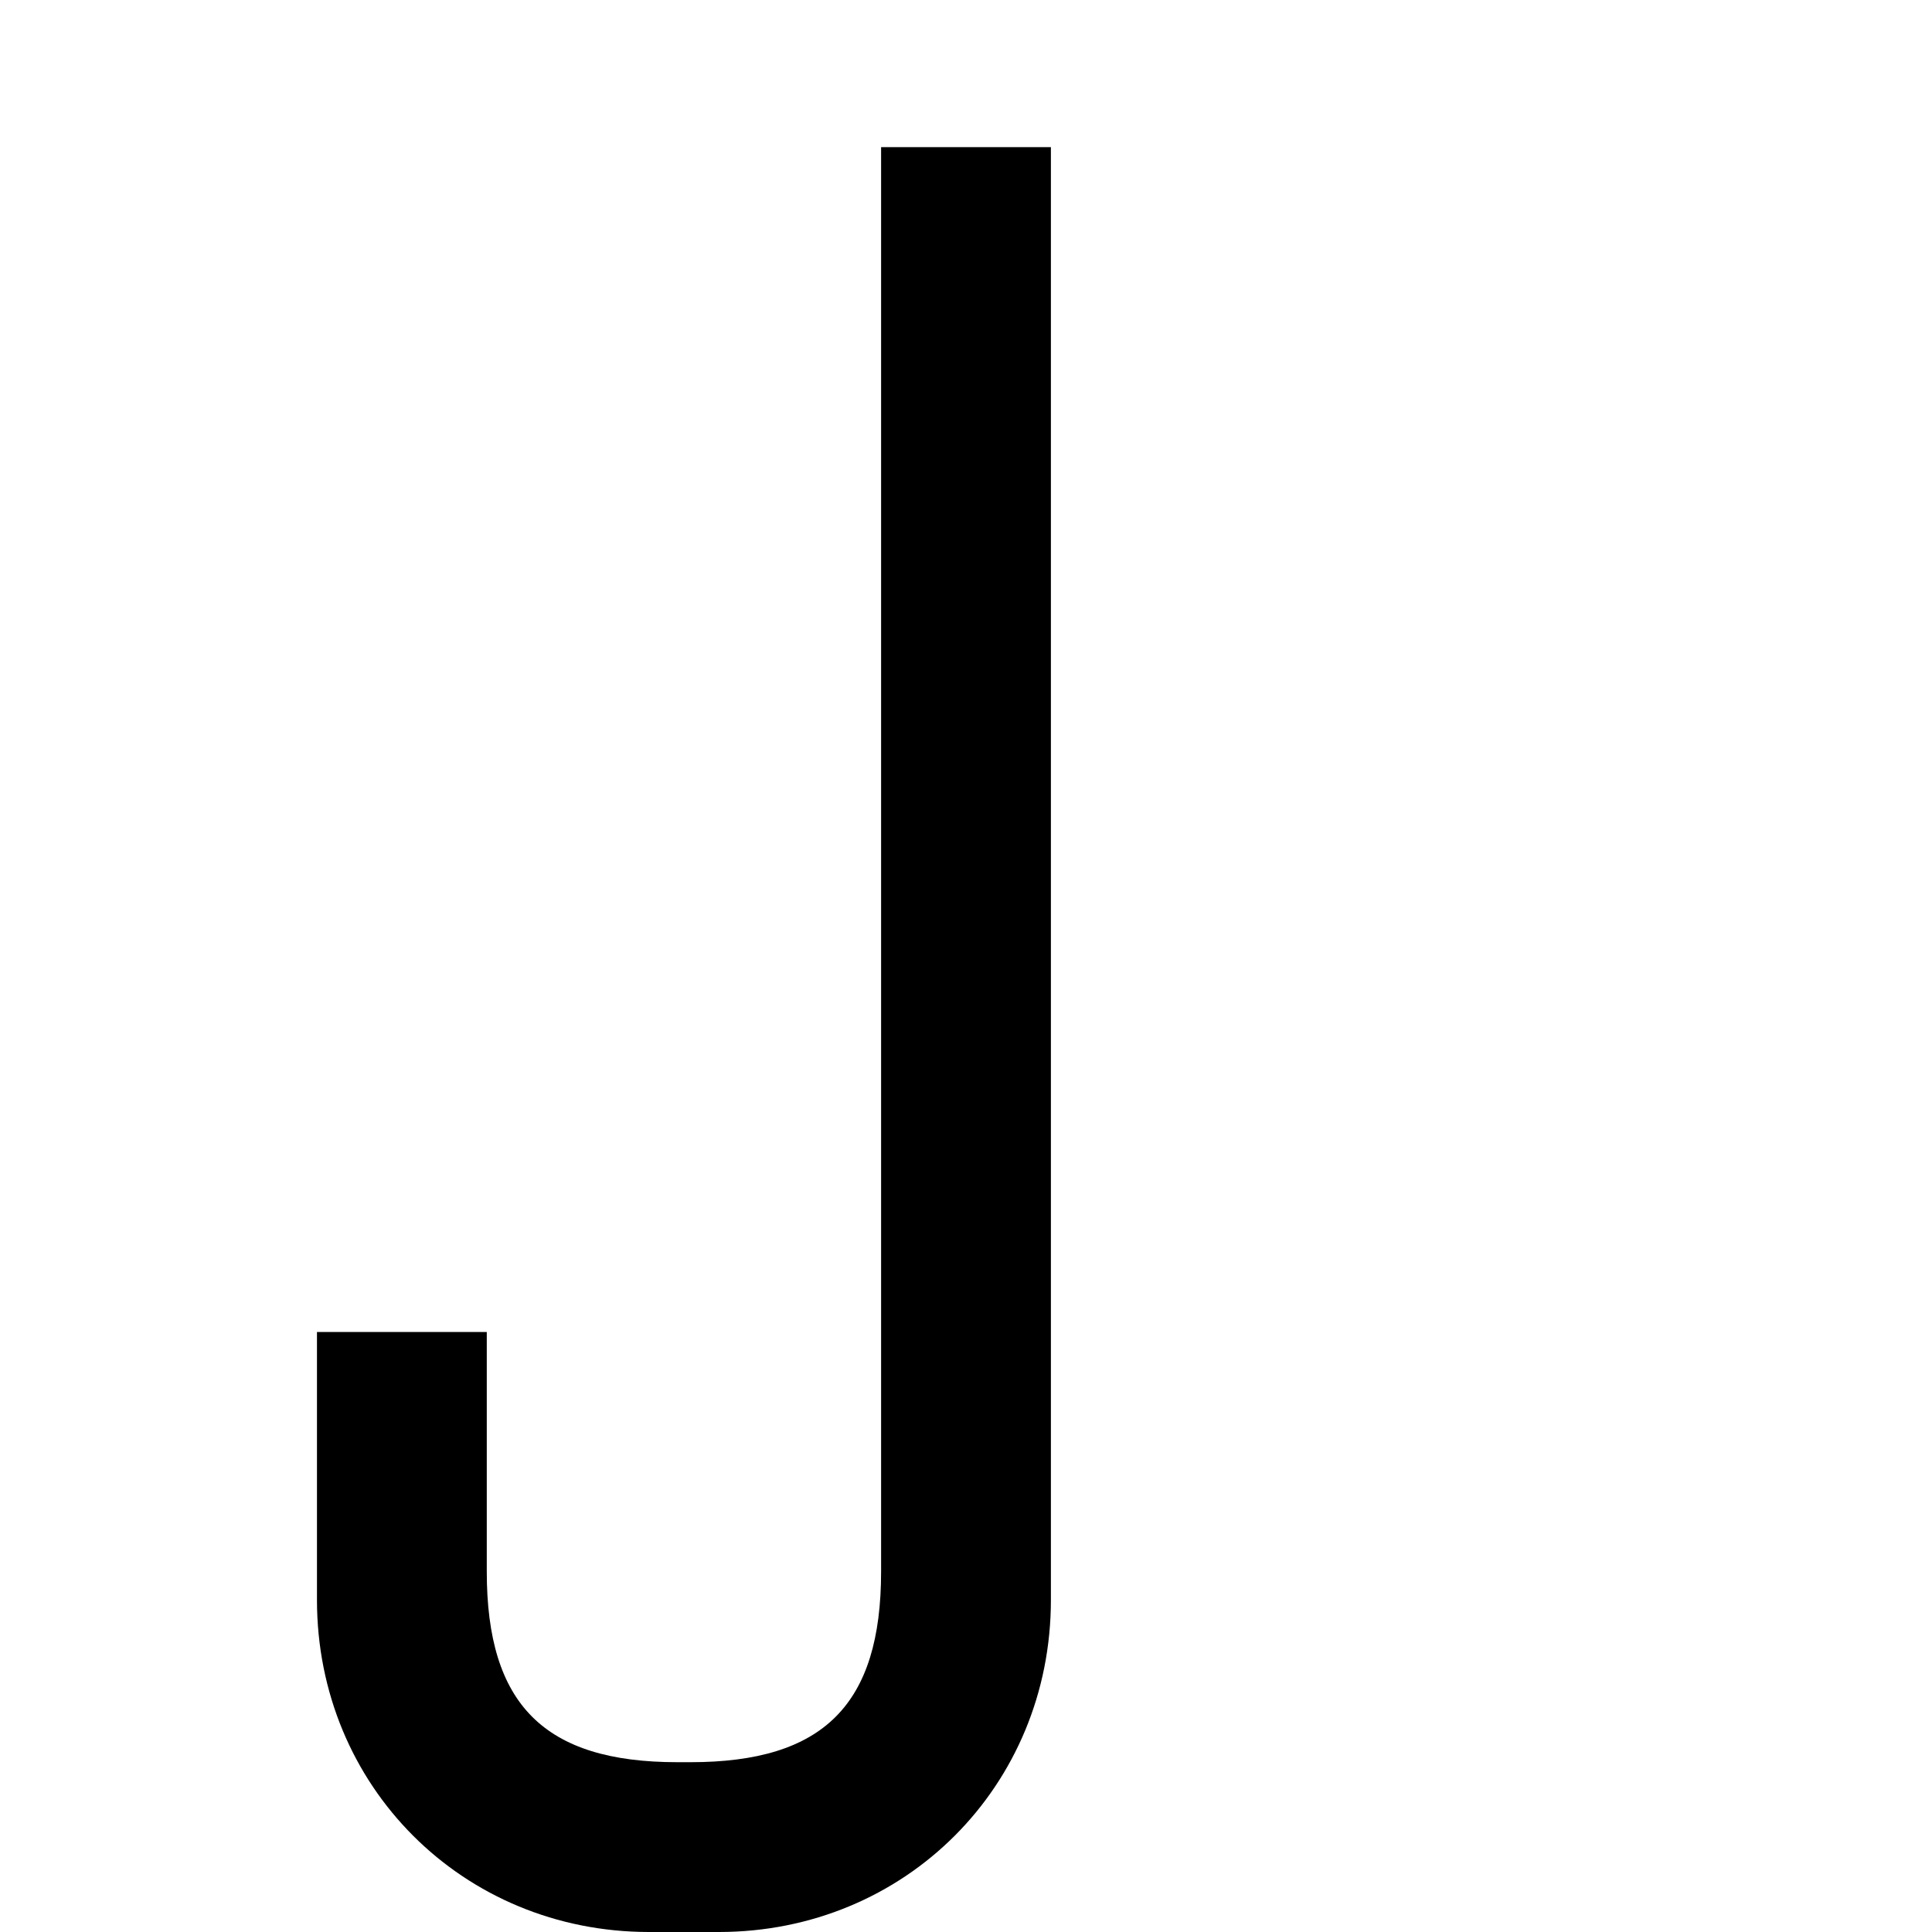
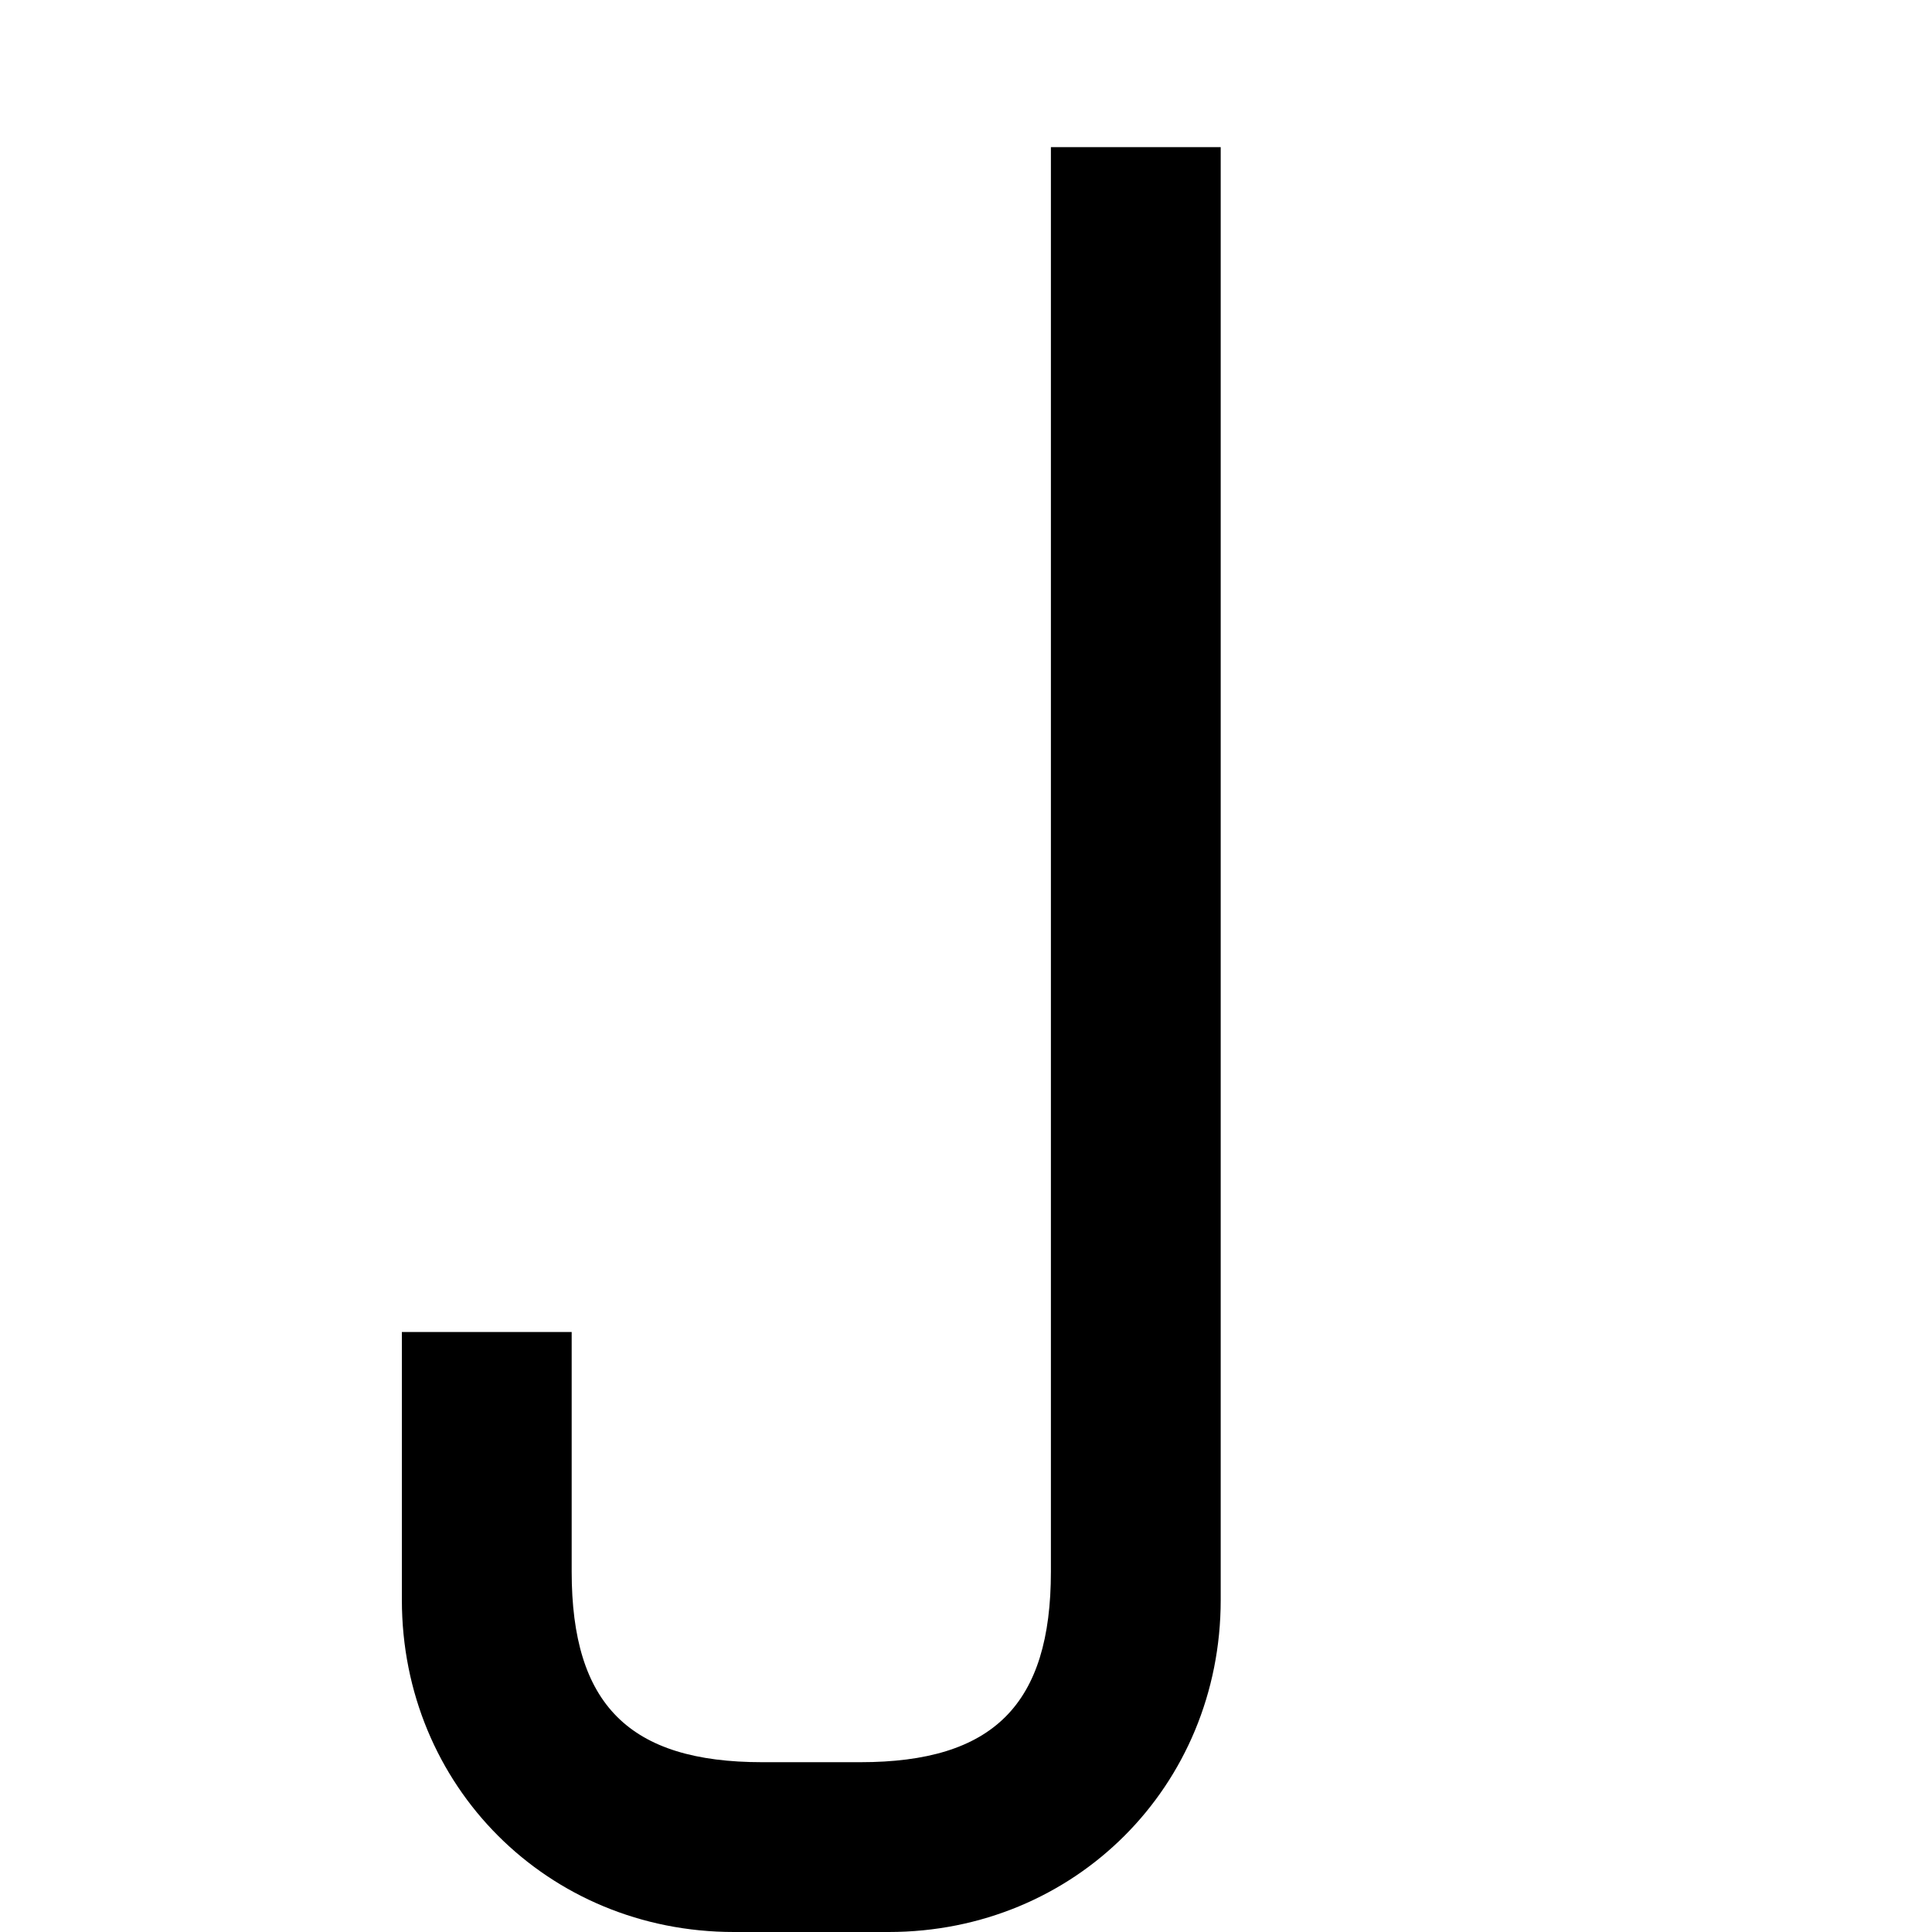
<svg xmlns="http://www.w3.org/2000/svg" width="2048" height="2048">
-   <path id="path1" fill="#000000" stroke="none" d="M 934 156 L 934 1666 C 934 1806.945 872.961 1868 732 1868 L 718 1868 C 577.054 1868 516 1806.961 516 1666 L 516 1652 L 516 1412 L 336 1412 L 336 1622 L 336 1696 C 336 1893.338 490.647 2048 688 2048 L 762 2048 C 959.337 2048 1114 1893.353 1114 1696 L 1114 156 Z" />
+   <path id="path1" fill="#000000" stroke="none" d="M 1114 156 L 1114 1666 C 1114 1806.945 1052.961 1868 912 1868 L 808 1868 C 667.054 1868 606 1806.961 606 1666 L 606 1652 L 606 1412 L 426 1412 L 426 1622 L 426 1696 C 426 1893.338 580.647 2048 778 2048 L 942 2048 C 1139.337 2048 1294 1893.353 1294 1696 L 1294 156 Z" />
</svg>
